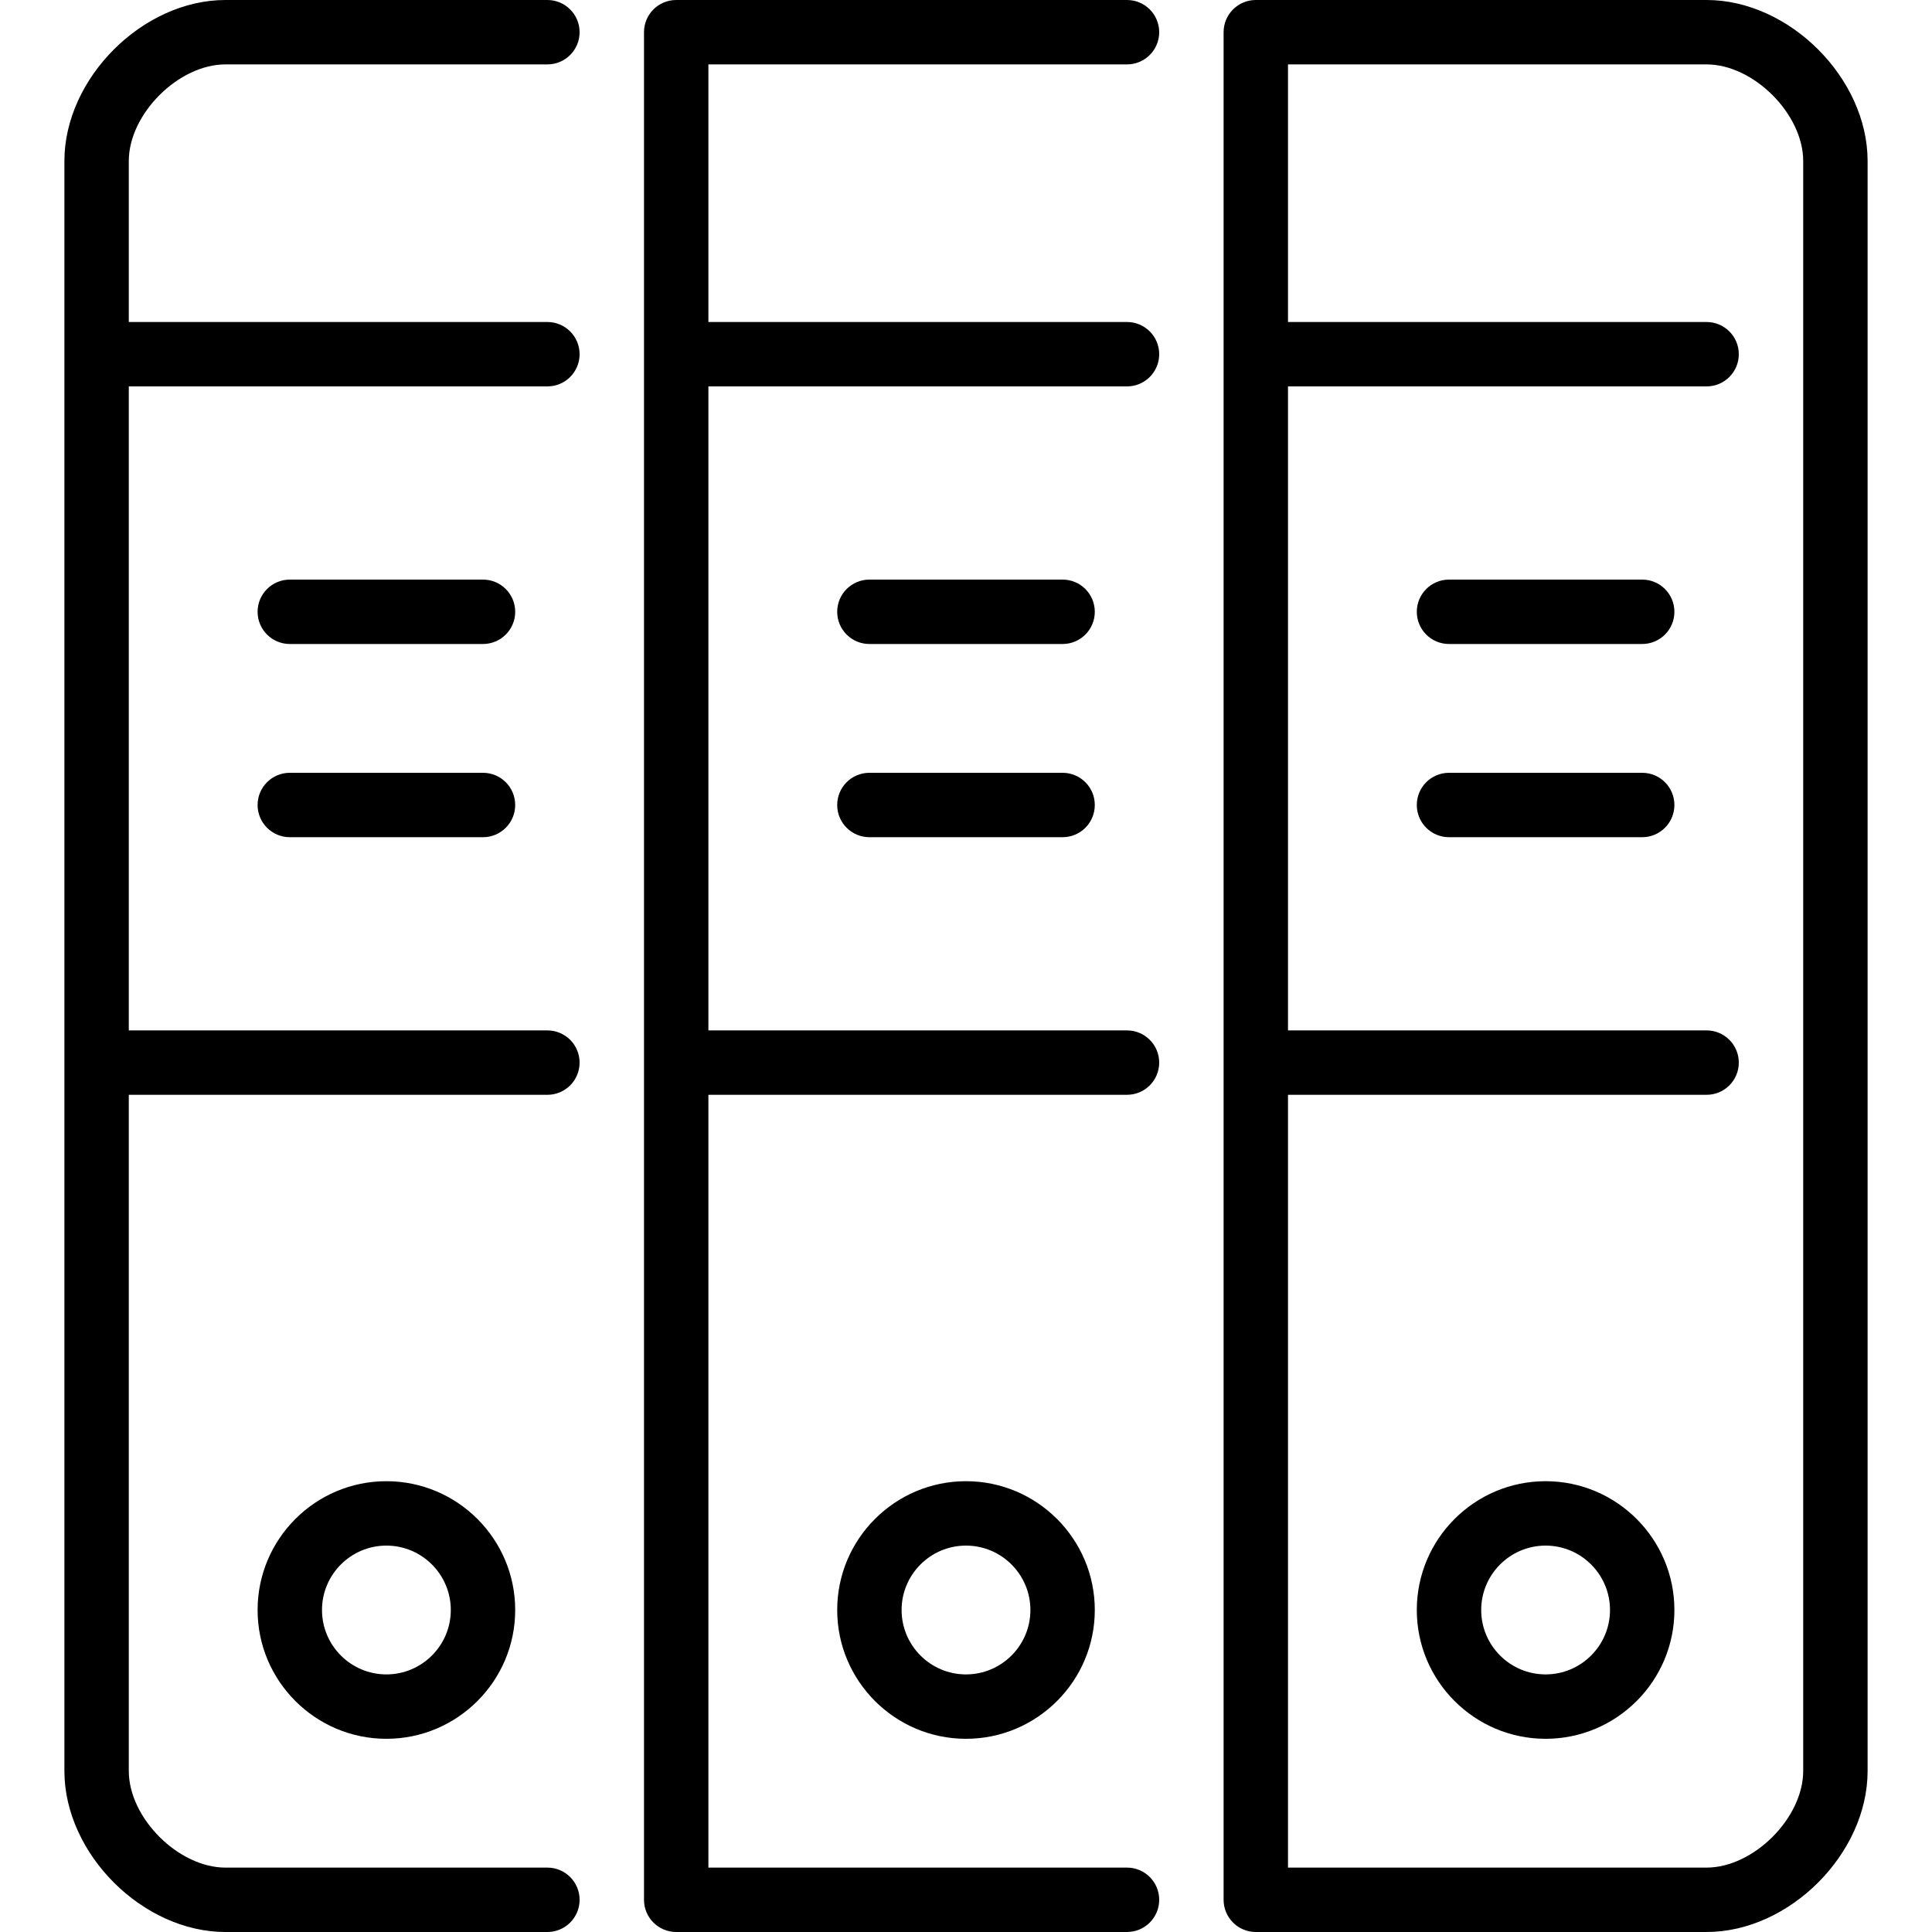
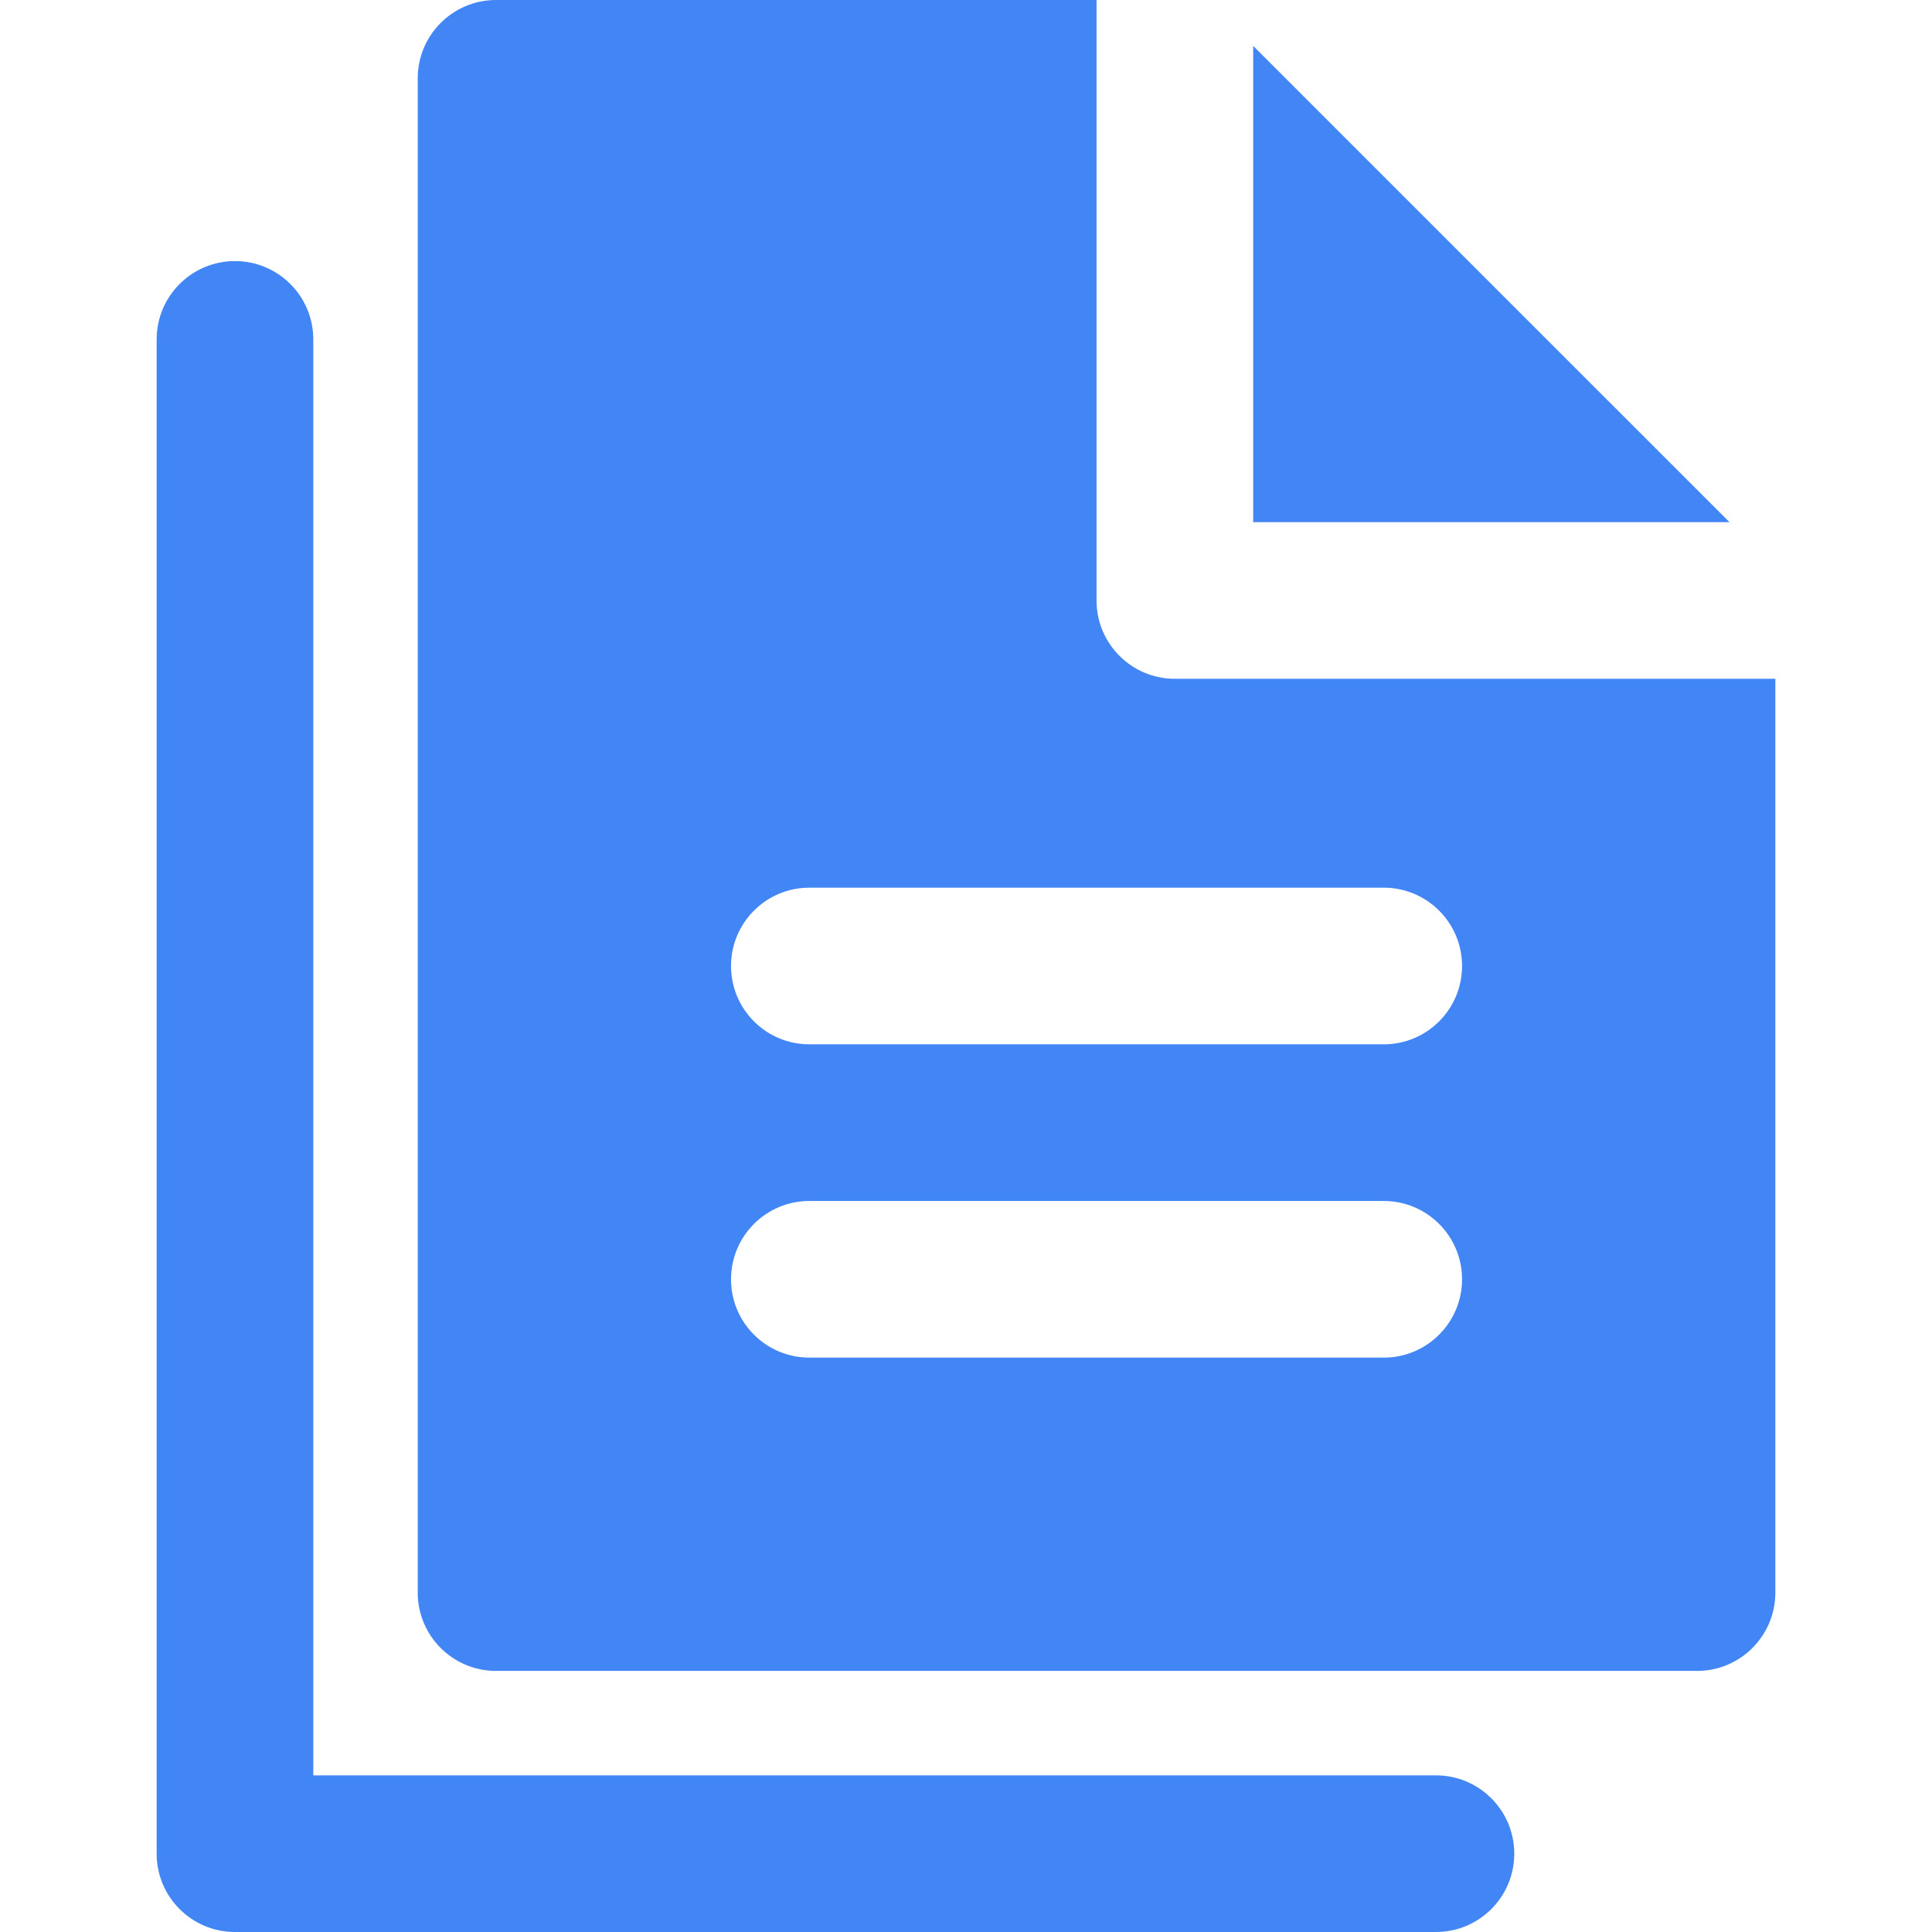
- <svg xmlns="http://www.w3.org/2000/svg" fill="#000000" height="800px" width="800px" version="1.1" id="Layer_1" viewBox="0 0 512 512" xml:space="preserve">
+ <svg xmlns="http://www.w3.org/2000/svg" fill="#4285F4" height="800px" width="800px" version="1.1" id="Layer_1" viewBox="0 0 512 512" xml:space="preserve">
  <g>
    <g>
-       <g>
-         <path d="M298.667,17.067c4.719,0,8.533-3.823,8.533-8.533S303.386,0,298.667,0H179.2c-4.719,0-8.533,3.823-8.533,8.533v494.933     c0,4.71,3.814,8.533,8.533,8.533h119.467c4.719,0,8.533-3.823,8.533-8.533s-3.814-8.533-8.533-8.533H187.733v-204.8h110.933     c4.719,0,8.533-3.823,8.533-8.533s-3.814-8.533-8.533-8.533H187.733V102.4h110.933c4.719,0,8.533-3.823,8.533-8.533     c0-4.71-3.814-8.533-8.533-8.533H187.733V17.067H298.667z" />
-         <path d="M68.267,426.667c0,18.825,15.309,34.133,34.133,34.133c18.825,0,34.133-15.309,34.133-34.133     s-15.309-34.133-34.133-34.133C83.575,392.533,68.267,407.842,68.267,426.667z M119.467,426.667     c0,9.412-7.654,17.067-17.067,17.067c-9.412,0-17.067-7.654-17.067-17.067S92.988,409.6,102.4,409.6     C111.812,409.6,119.467,417.254,119.467,426.667z" />
-         <path d="M128,204.8H76.8c-4.719,0-8.533,3.823-8.533,8.533c0,4.71,3.814,8.533,8.533,8.533H128c4.719,0,8.533-3.823,8.533-8.533     C136.533,208.623,132.719,204.8,128,204.8z" />
-         <path d="M59.733,17.067h85.333c4.719,0,8.533-3.823,8.533-8.533S149.786,0,145.067,0H59.733     C37.803,0,17.067,20.736,17.067,42.667v426.667c0,21.931,20.736,42.667,42.667,42.667h85.333c4.719,0,8.533-3.823,8.533-8.533     s-3.814-8.533-8.533-8.533H59.733c-12.442,0-25.6-13.158-25.6-25.6v-179.2h110.933c4.719,0,8.533-3.823,8.533-8.533     s-3.814-8.533-8.533-8.533H34.133V102.4h110.933c4.719,0,8.533-3.823,8.533-8.533c0-4.71-3.814-8.533-8.533-8.533H34.133V42.667     C34.133,30.225,47.292,17.067,59.733,17.067z" />
-         <path d="M128,153.6H76.8c-4.719,0-8.533,3.823-8.533,8.533c0,4.71,3.814,8.533,8.533,8.533H128c4.719,0,8.533-3.823,8.533-8.533     C136.533,157.423,132.719,153.6,128,153.6z" />
-         <path d="M452.267,0H332.8c-4.719,0-8.533,3.823-8.533,8.533v494.933c0,4.71,3.814,8.533,8.533,8.533h119.467     c21.931,0,42.667-20.736,42.667-42.667V42.667C494.933,20.736,474.197,0,452.267,0z M477.867,469.333     c0,12.442-13.158,25.6-25.6,25.6H341.333v-204.8h110.933c4.719,0,8.533-3.823,8.533-8.533s-3.814-8.533-8.533-8.533H341.333     V102.4h110.933c4.719,0,8.533-3.823,8.533-8.533c0-4.71-3.814-8.533-8.533-8.533H341.333V17.067h110.933     c12.442,0,25.6,13.158,25.6,25.6V469.333z" />
-         <path d="M435.2,204.8H384c-4.719,0-8.533,3.823-8.533,8.533c0,4.71,3.814,8.533,8.533,8.533h51.2     c4.719,0,8.533-3.823,8.533-8.533C443.733,208.623,439.919,204.8,435.2,204.8z" />
-         <path d="M221.867,426.667c0,18.825,15.309,34.133,34.133,34.133s34.133-15.309,34.133-34.133S274.825,392.533,256,392.533     S221.867,407.842,221.867,426.667z M273.067,426.667c0,9.412-7.654,17.067-17.067,17.067c-9.412,0-17.067-7.654-17.067-17.067     S246.588,409.6,256,409.6C265.412,409.6,273.067,417.254,273.067,426.667z" />
-         <path d="M435.2,153.6H384c-4.719,0-8.533,3.823-8.533,8.533c0,4.71,3.814,8.533,8.533,8.533h51.2     c4.719,0,8.533-3.823,8.533-8.533C443.733,157.423,439.919,153.6,435.2,153.6z" />
-         <path d="M281.6,204.8h-51.2c-4.719,0-8.533,3.823-8.533,8.533c0,4.71,3.814,8.533,8.533,8.533h51.2     c4.719,0,8.533-3.823,8.533-8.533C290.133,208.623,286.319,204.8,281.6,204.8z" />
-         <path d="M409.6,392.533c-18.825,0-34.133,15.309-34.133,34.133S390.775,460.8,409.6,460.8c18.825,0,34.133-15.309,34.133-34.133     S428.425,392.533,409.6,392.533z M409.6,443.733c-9.412,0-17.067-7.654-17.067-17.067S400.188,409.6,409.6,409.6     c9.412,0,17.067,7.654,17.067,17.067S419.012,443.733,409.6,443.733z" />
-         <path d="M281.6,153.6h-51.2c-4.719,0-8.533,3.823-8.533,8.533c0,4.71,3.814,8.533,8.533,8.533h51.2     c4.719,0,8.533-3.823,8.533-8.533C290.133,157.423,286.319,153.6,281.6,153.6z" />
-       </g>
+       <polygon points="332.108,12.159 332.108,41.513 332.108,70.868 332.108,138.376 399.617,138.376 428.972,138.376 458.329,138.376       " />
+     </g>
+   </g>
+   <g>
+     <g>
+       <path d="M449.73,179.889h-20.757H311.351c-11.463,0-20.757-9.294-20.757-20.757V41.513V20.757V0H131.459    c-11.463,0-20.757,9.294-20.757,20.757v401.297c0,11.463,9.294,20.757,20.757,20.757h318.27c11.463,0,20.757-9.293,20.757-20.757    V179.889H449.73z M366.703,359.784H214.487c-11.463,0-20.757-9.294-20.757-20.757s9.294-20.757,20.757-20.757h152.216    c11.463,0,20.757,9.294,20.757,20.757S378.166,359.784,366.703,359.784z M366.703,276.757H214.487    c-11.463,0-20.757-9.294-20.757-20.757s9.294-20.757,20.757-20.757h152.216c11.463,0,20.757,9.294,20.757,20.757    S378.166,276.757,366.703,276.757z" />
+     </g>
+   </g>
+   <g>
+     <g>
+       <path d="M380.541,470.487H83.027V89.946c0-11.463-9.294-20.757-20.757-20.757s-20.757,9.293-20.757,20.757v401.297    c0,11.463,9.294,20.757,20.757,20.757h318.27c11.463,0,20.757-9.293,20.757-20.757    C401.297,479.78,392.004,470.487,380.541,470.487z" />
    </g>
  </g>
</svg>
